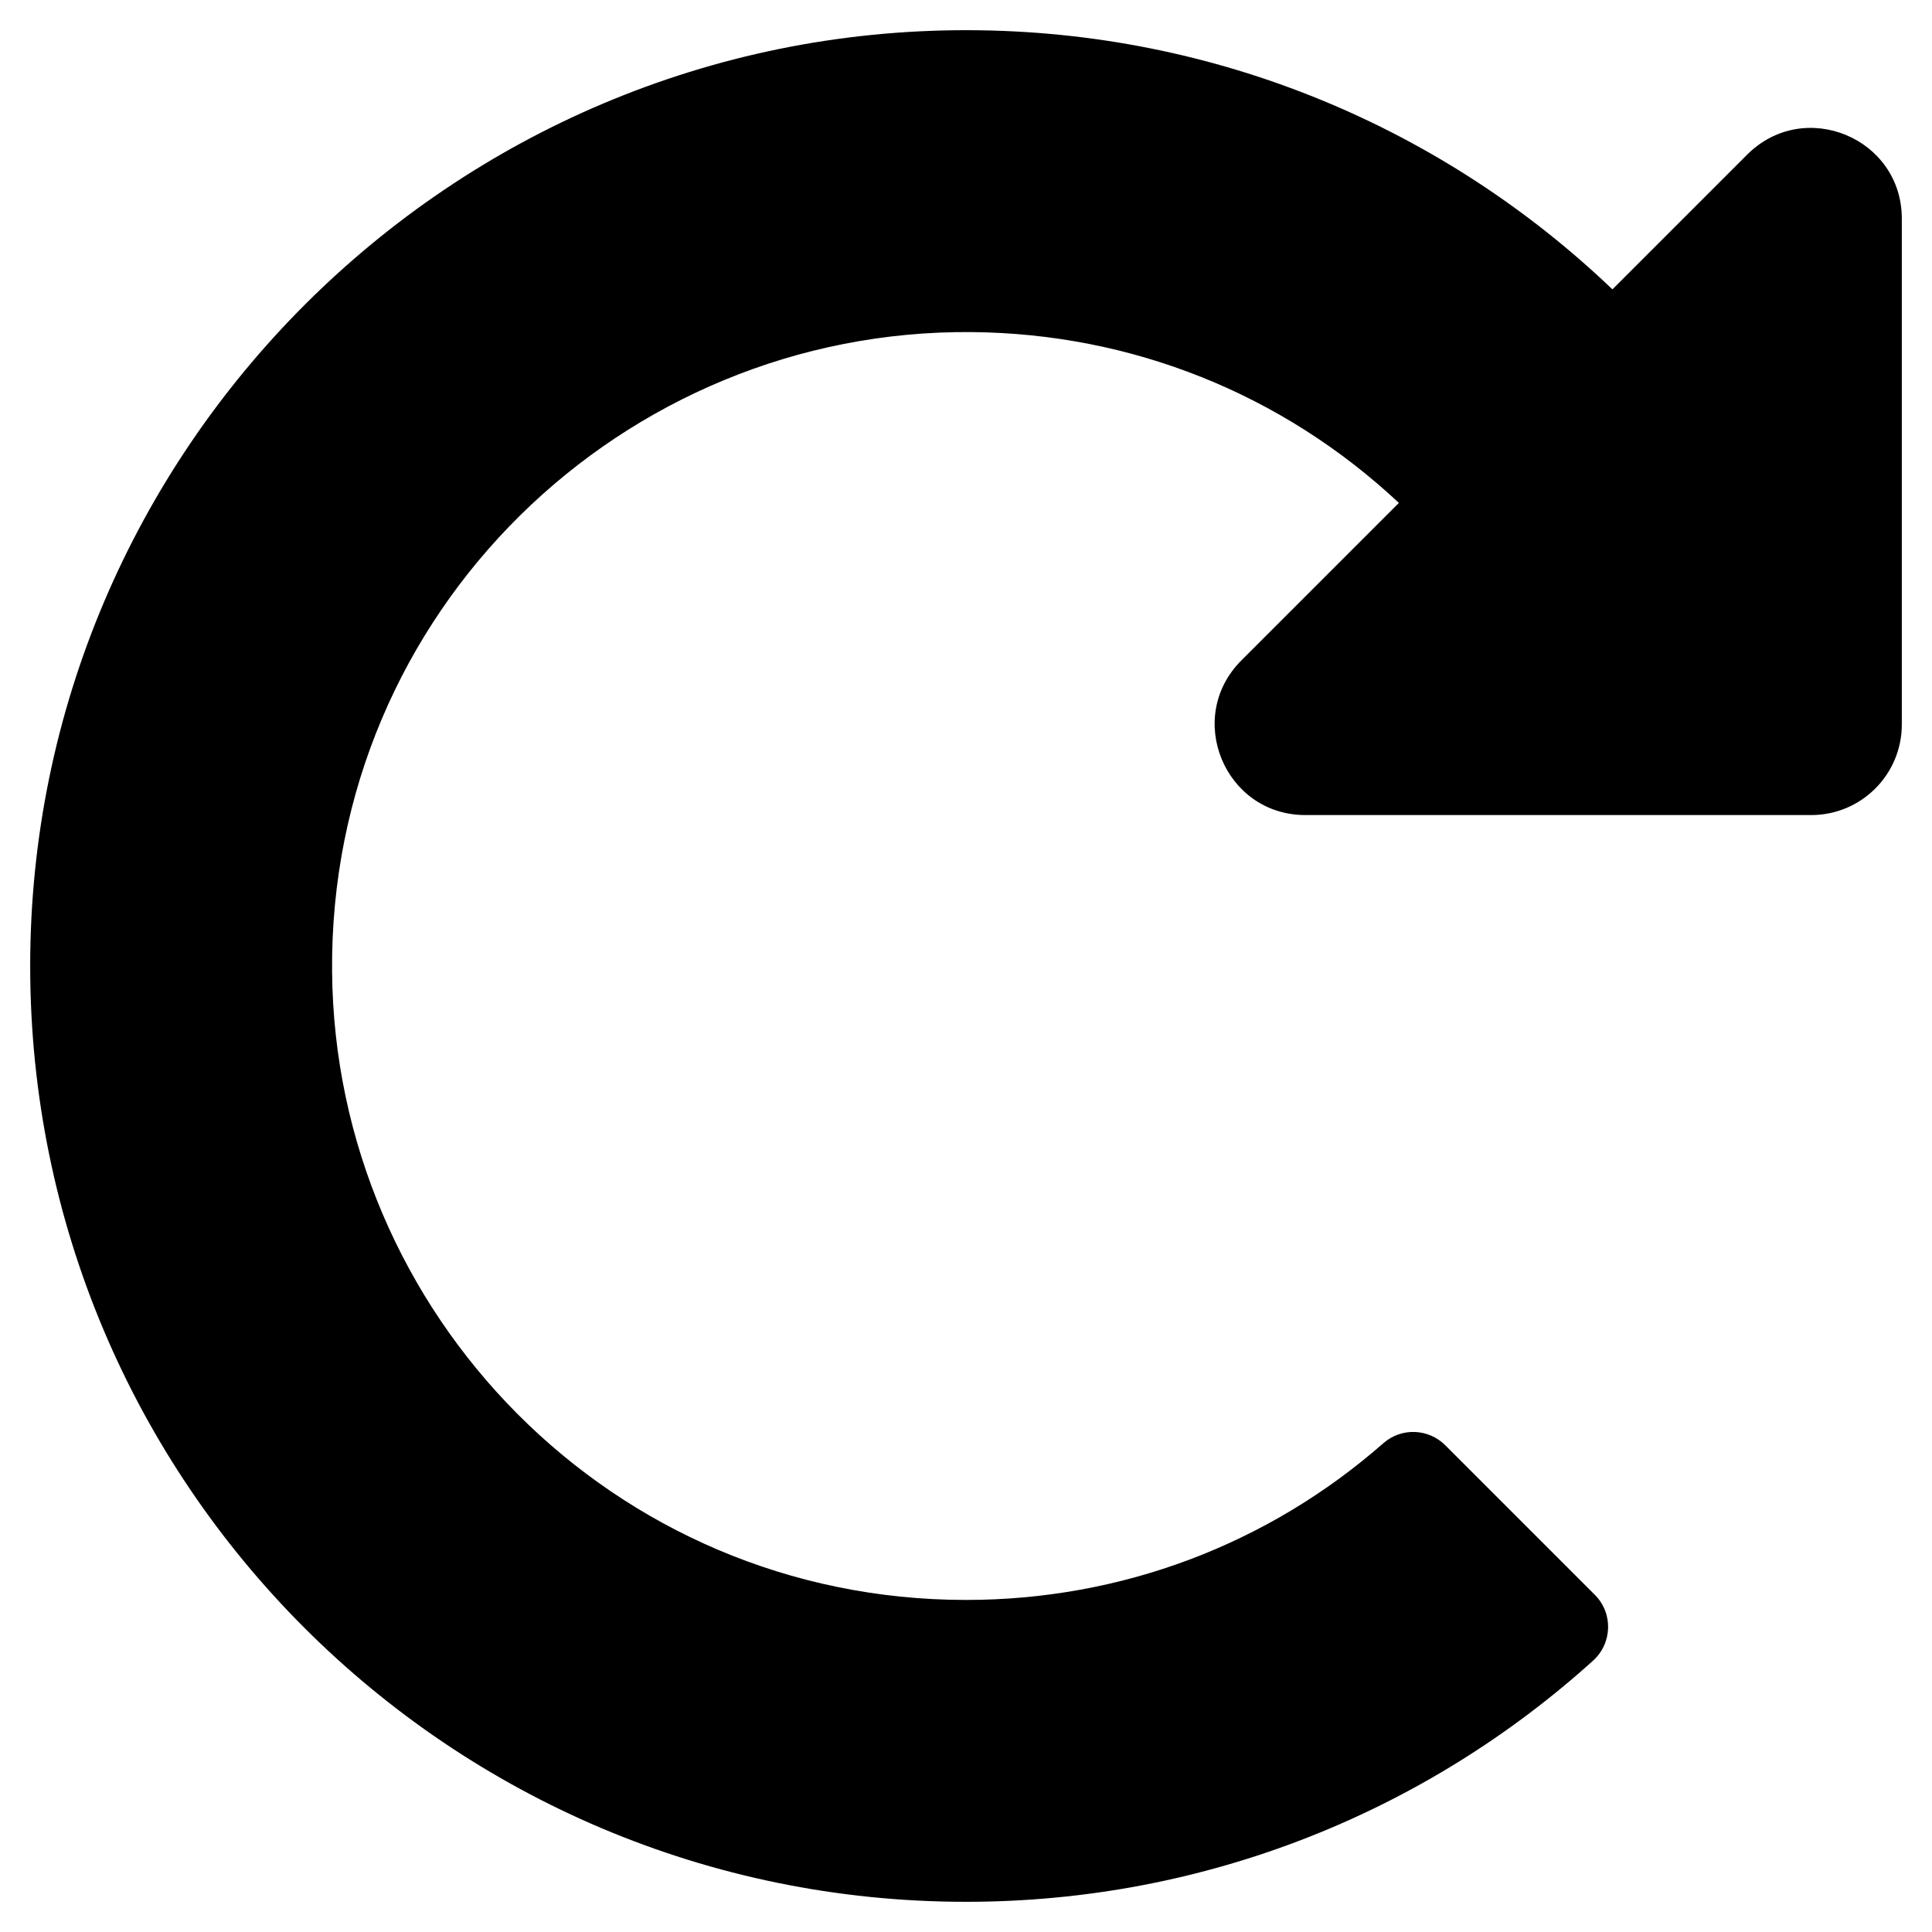
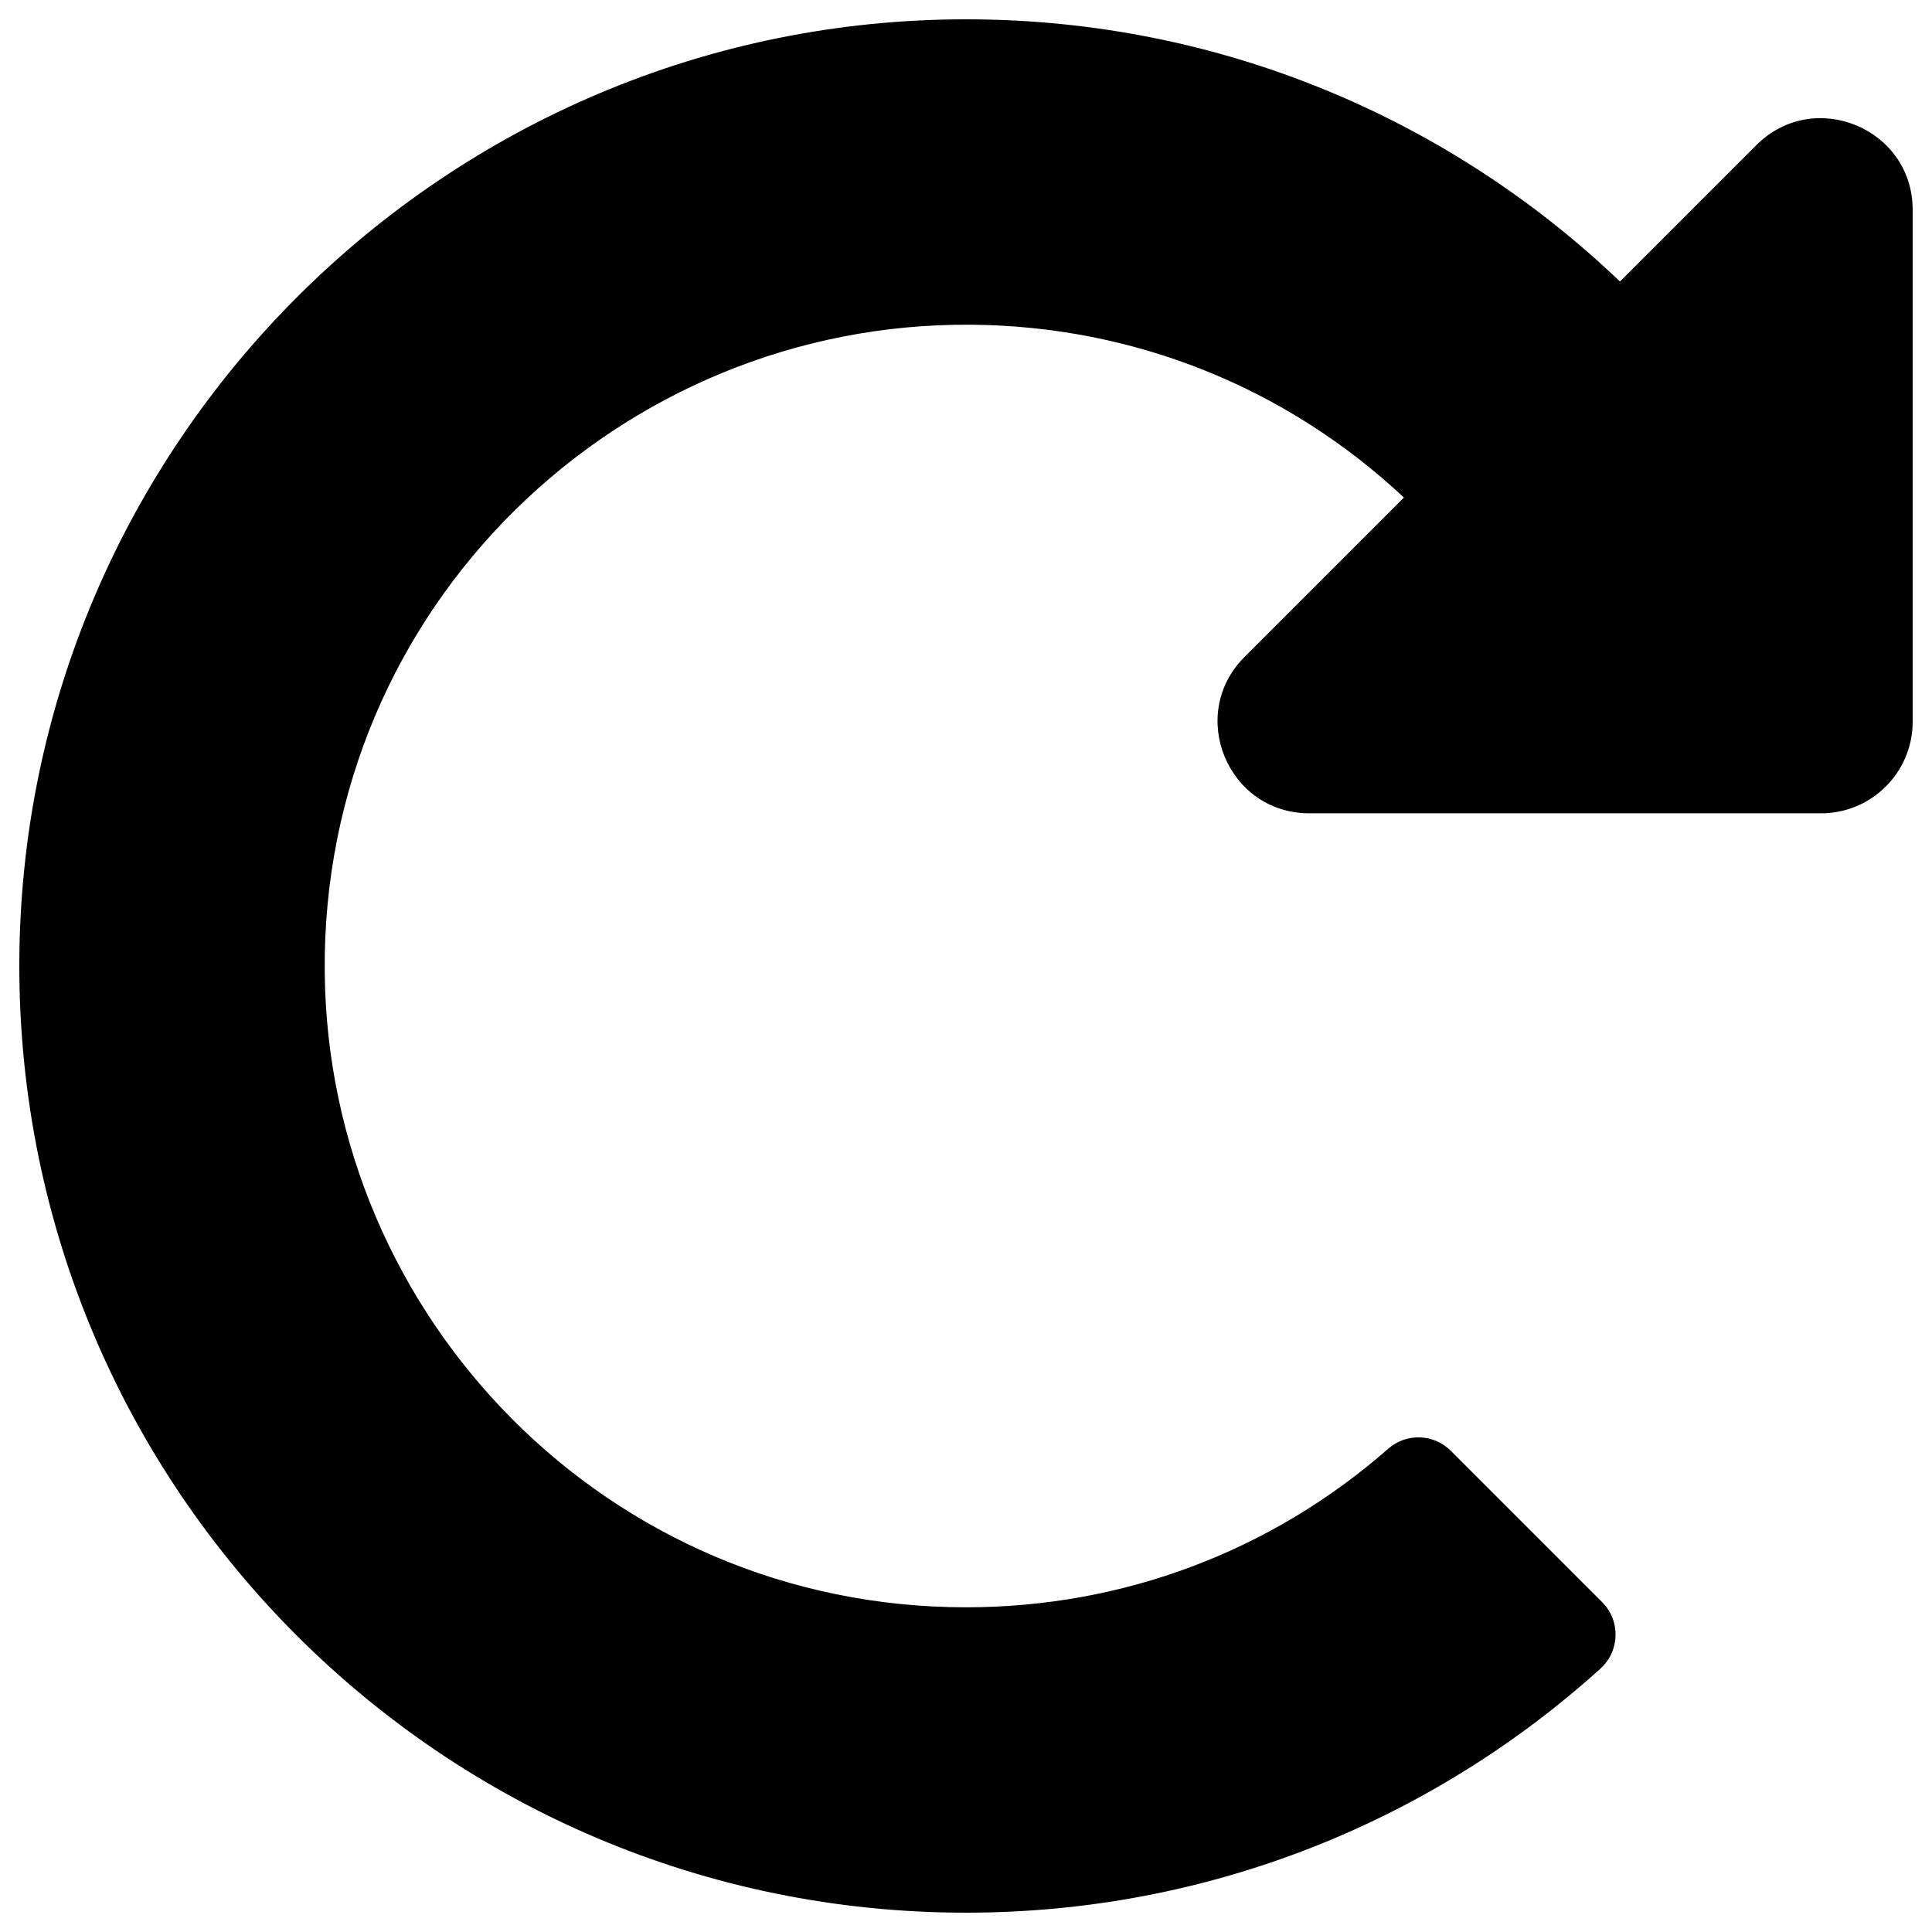
- <svg xmlns="http://www.w3.org/2000/svg" aria-hidden="true" focusable="false" data-prefix="fas" data-icon="redo-alt" class="svg-inline--fa fa-redo-alt fa-w-16" role="img" viewBox="0 0 512 512">
-   <path fill="currentColor" d="M256.455 8c66.269.119 126.437 26.233 170.859 68.685l35.715-35.715C478.149 25.851 504 36.559 504 57.941V192c0 13.255-10.745 24-24 24H345.941c-21.382 0-32.09-25.851-16.971-40.971l41.75-41.75c-30.864-28.899-70.801-44.907-113.23-45.273-92.398-.798-170.283 73.977-169.484 169.442C88.764 348.009 162.184 424 256 424c41.127 0 79.997-14.678 110.629-41.556 4.743-4.161 11.906-3.908 16.368.553l39.662 39.662c4.872 4.872 4.631 12.815-.482 17.433C378.202 479.813 319.926 504 256 504 119.034 504 8.001 392.967 8 256.002 7.999 119.193 119.646 7.755 256.455 8z" />
+ <svg xmlns="http://www.w3.org/2000/svg" aria-hidden="true" focusable="false" data-prefix="fas" data-icon="redo-alt" class="svg-inline--fa fa-redo-alt fa-w-16" role="img" viewBox="0 0 500 500" version="1.1" id="svg4" width="500" height="500">
+   <defs id="defs8" />
+   <path d="M 250.45,5 C 315.917,5.118 375.357,30.916 419.242,72.854 L 454.525,37.571 C 469.462,22.635 495,33.214 495,54.337 V 186.774 c 0,13.095 -10.615,23.71 -23.71,23.71 H 338.853 c -21.123,0 -31.702,-25.538 -16.766,-40.475 l 41.245,-41.245 C 332.842,100.214 293.388,84.4 251.472,84.038 160.192,83.25 83.249,157.12 84.038,251.431 84.787,340.896 157.319,415.968 250,415.968 c 40.63,0 79.029,-14.5 109.291,-41.053 4.686,-4.111 11.762,-3.861 16.17,0.546 l 39.182,39.182 c 4.813,4.813 4.575,12.66 -0.476,17.222 C 370.724,471.106 313.153,495 250,495 114.691,495 5.001,385.31 5,250.002 4.999,114.848 115.295,4.758 250.45,5 Z" id="path2" style="fill:currentColor;stroke-width:1" />
</svg>
